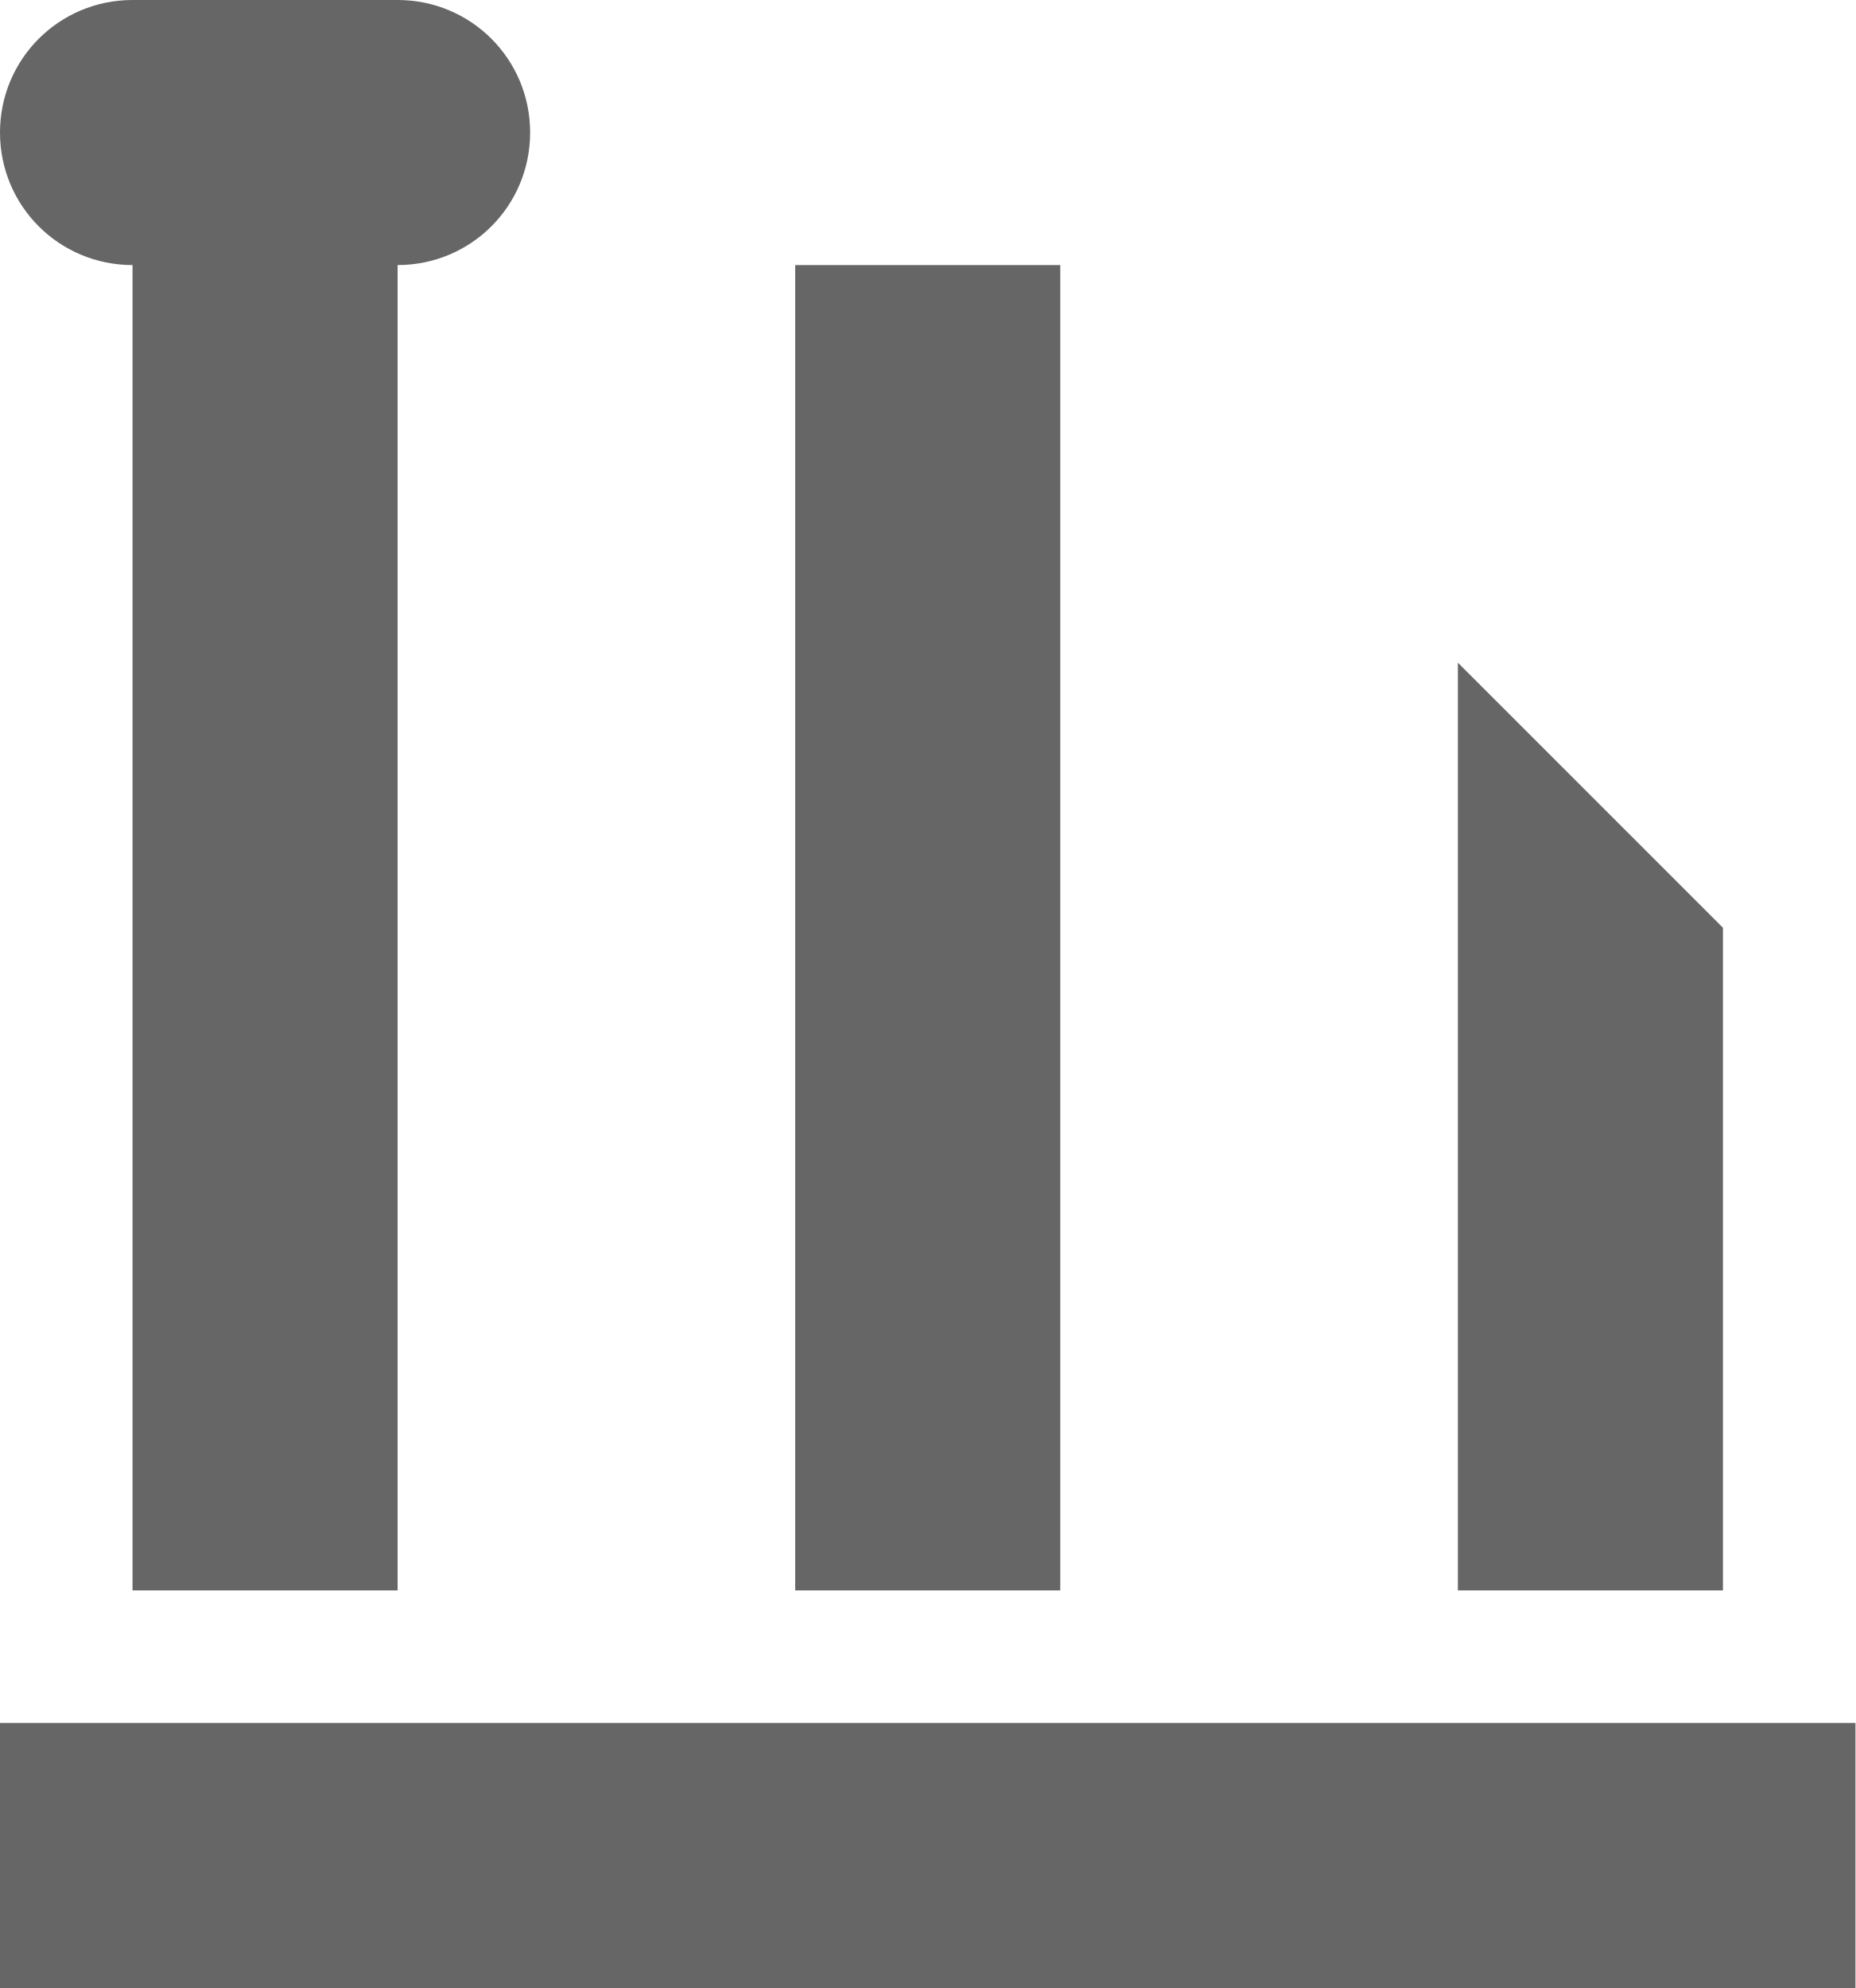
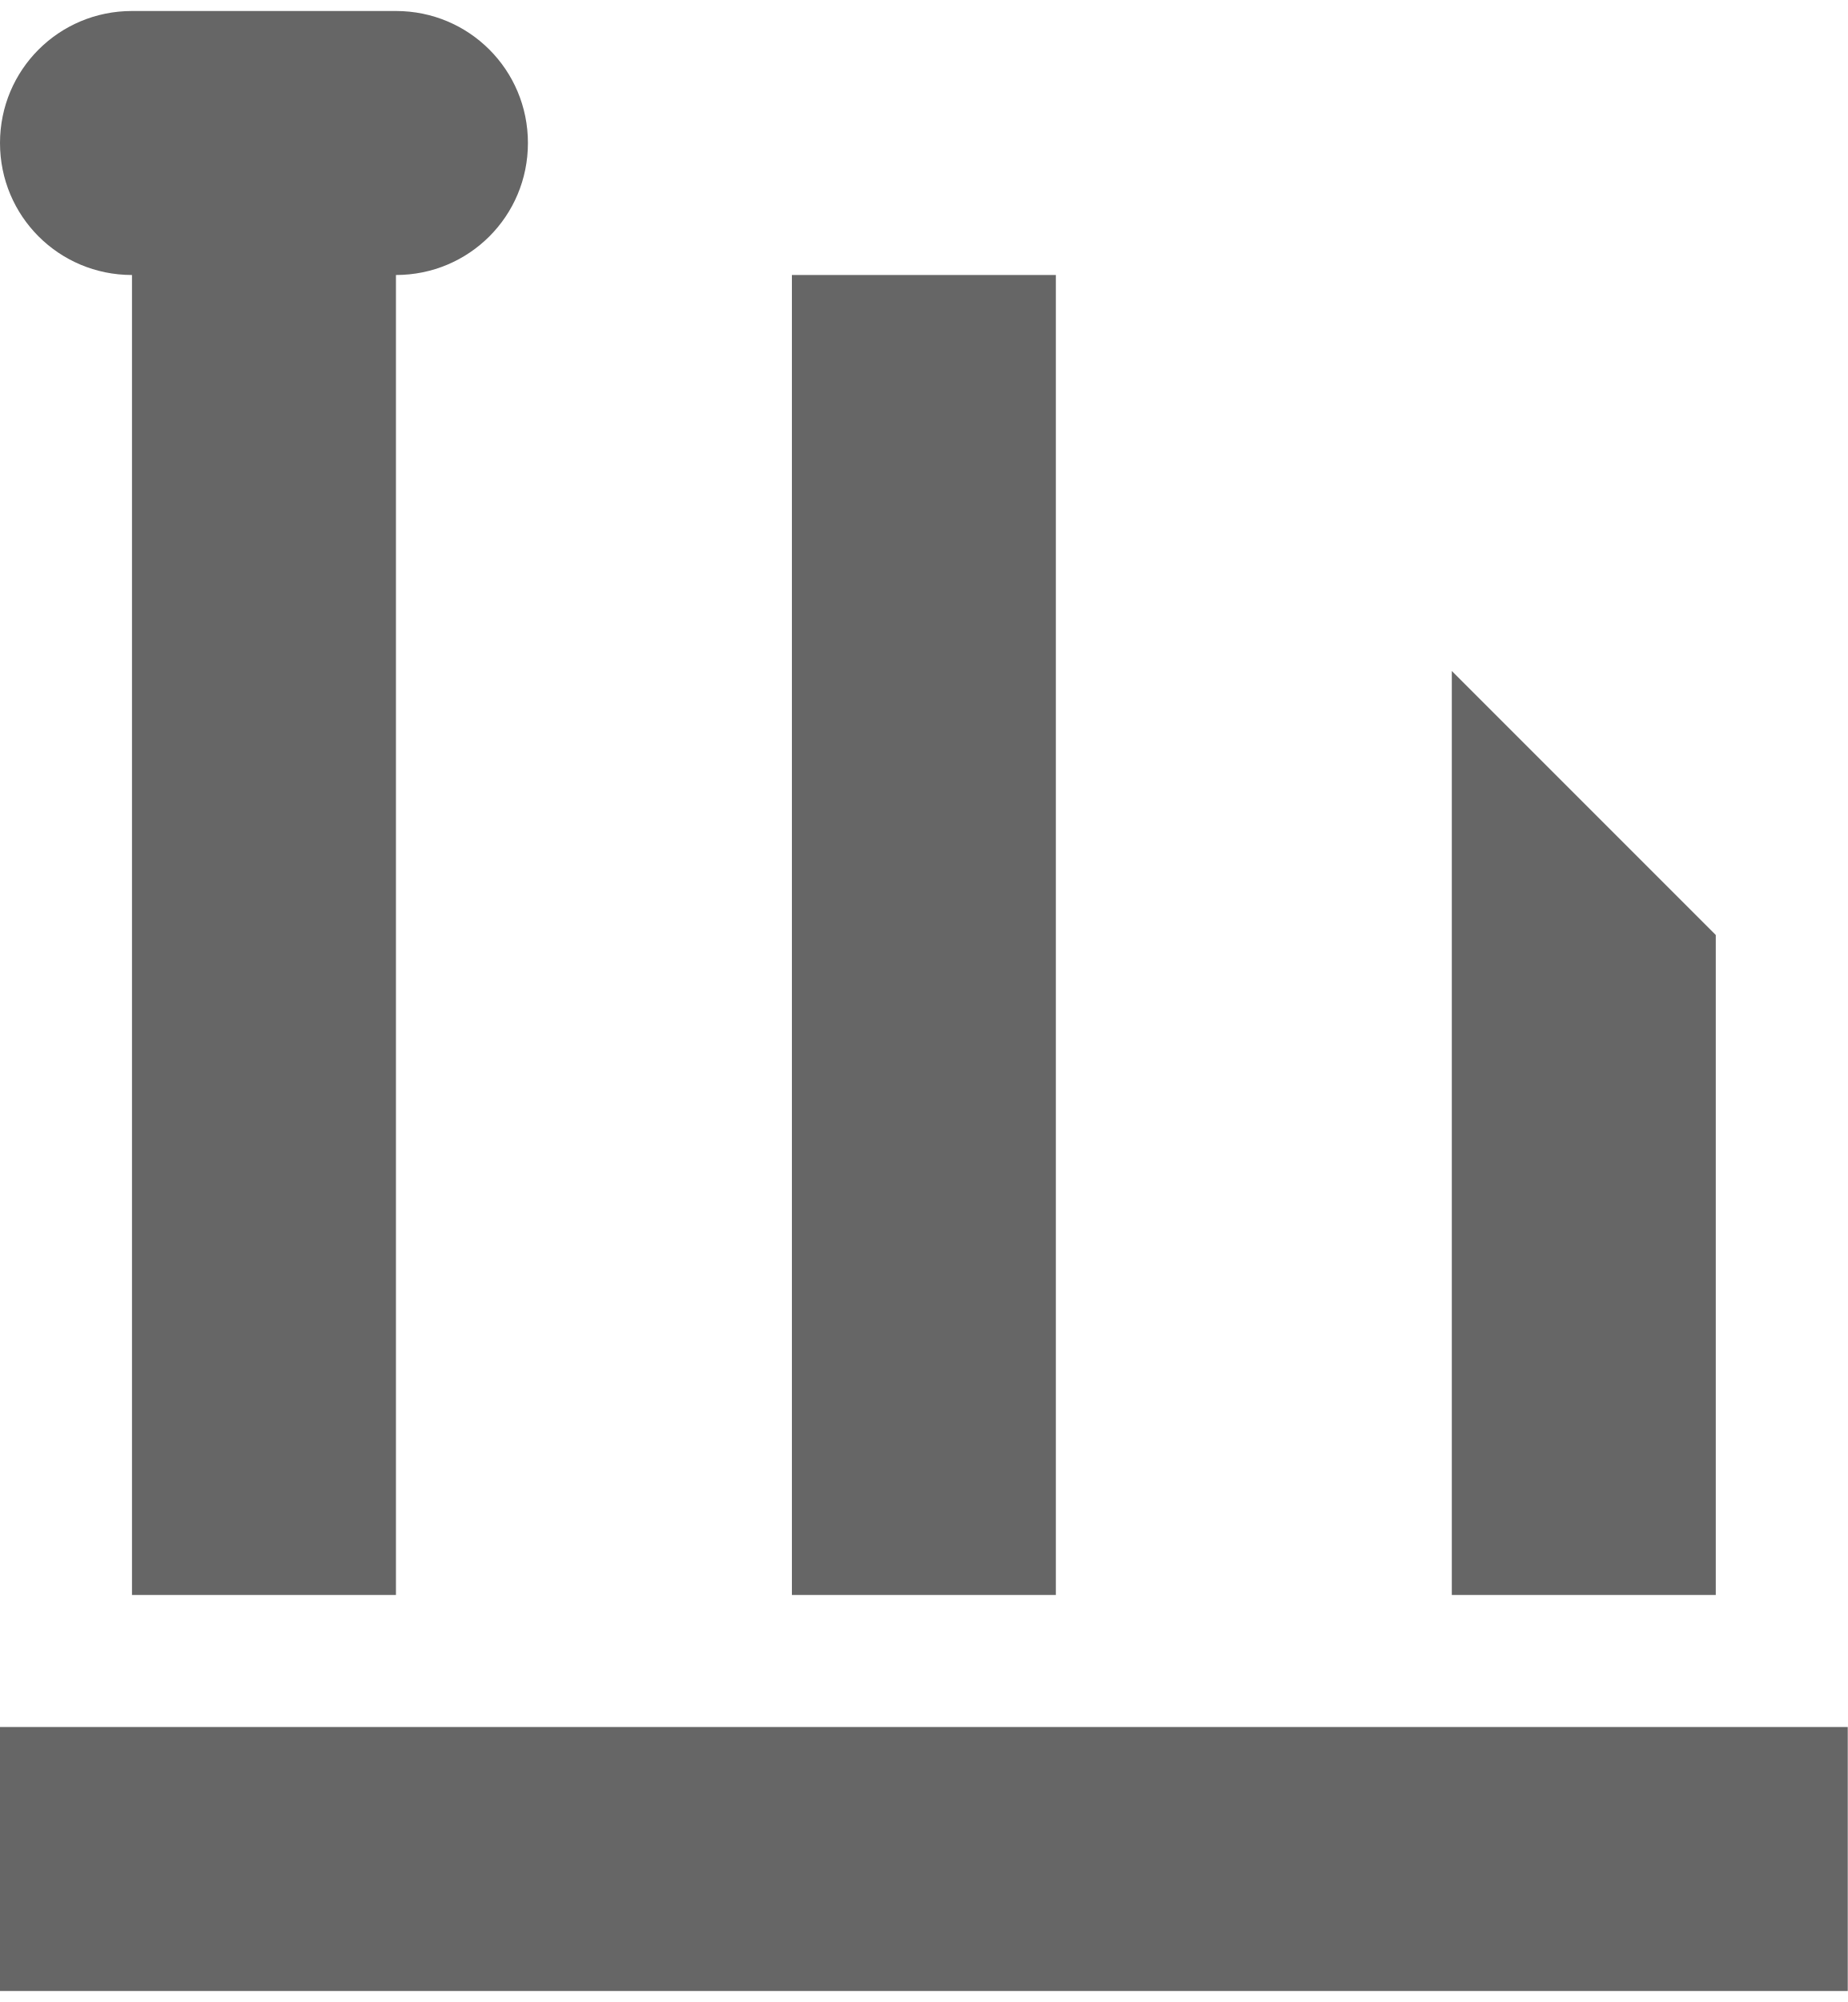
- <svg xmlns="http://www.w3.org/2000/svg" width="28" height="30" version="1.1" viewBox="0 0 14 15">
+ <svg xmlns="http://www.w3.org/2000/svg" width="24" height="26" version="1.1" viewBox="0 0 14 15">
  <g transform="translate(-181 -151)">
    <path fill="#666666ff" d="m182 151c-0.554 0-1 0.446-1 1 0 0.554 0.446 1 1 1 5.5e-4 1.653 0 10 0 10h2v-10c0.554 0 1-0.446 1-1 0-0.554-0.446-1-1-1zm5 2v10h2v-10zm5 3v7h2v-5zm-11 8v2h14v-2z" />
  </g>
</svg>
